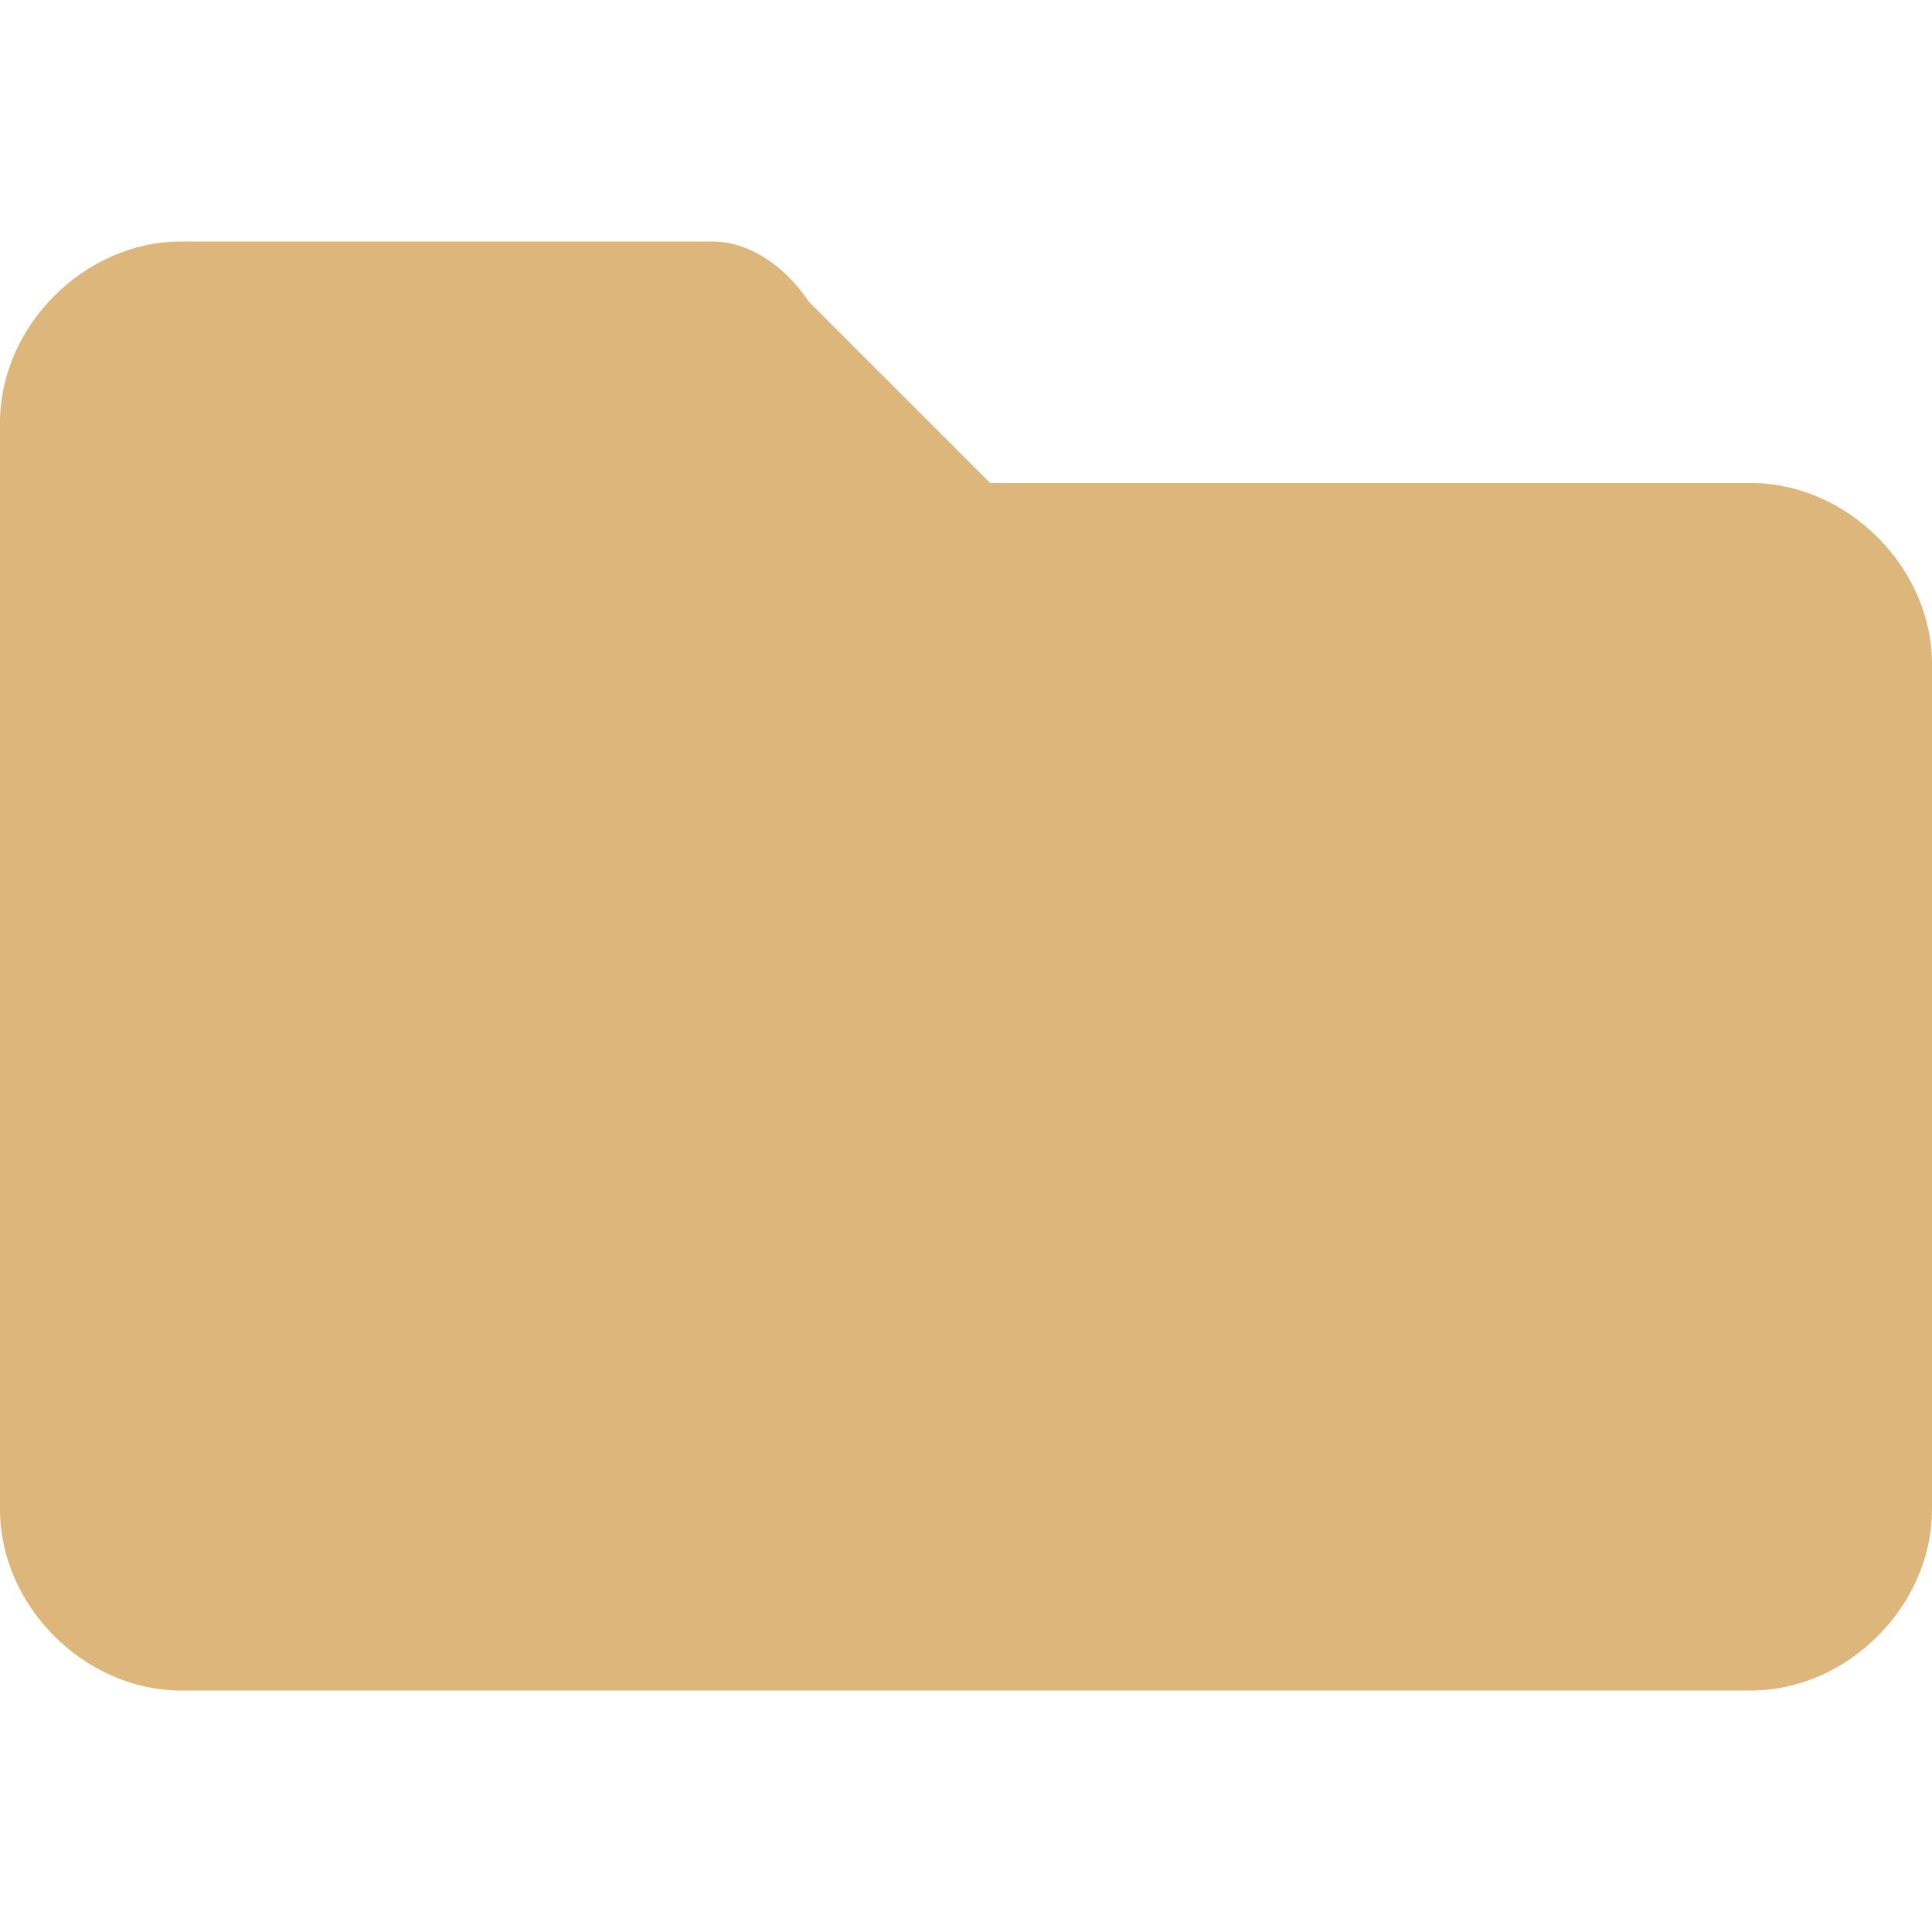
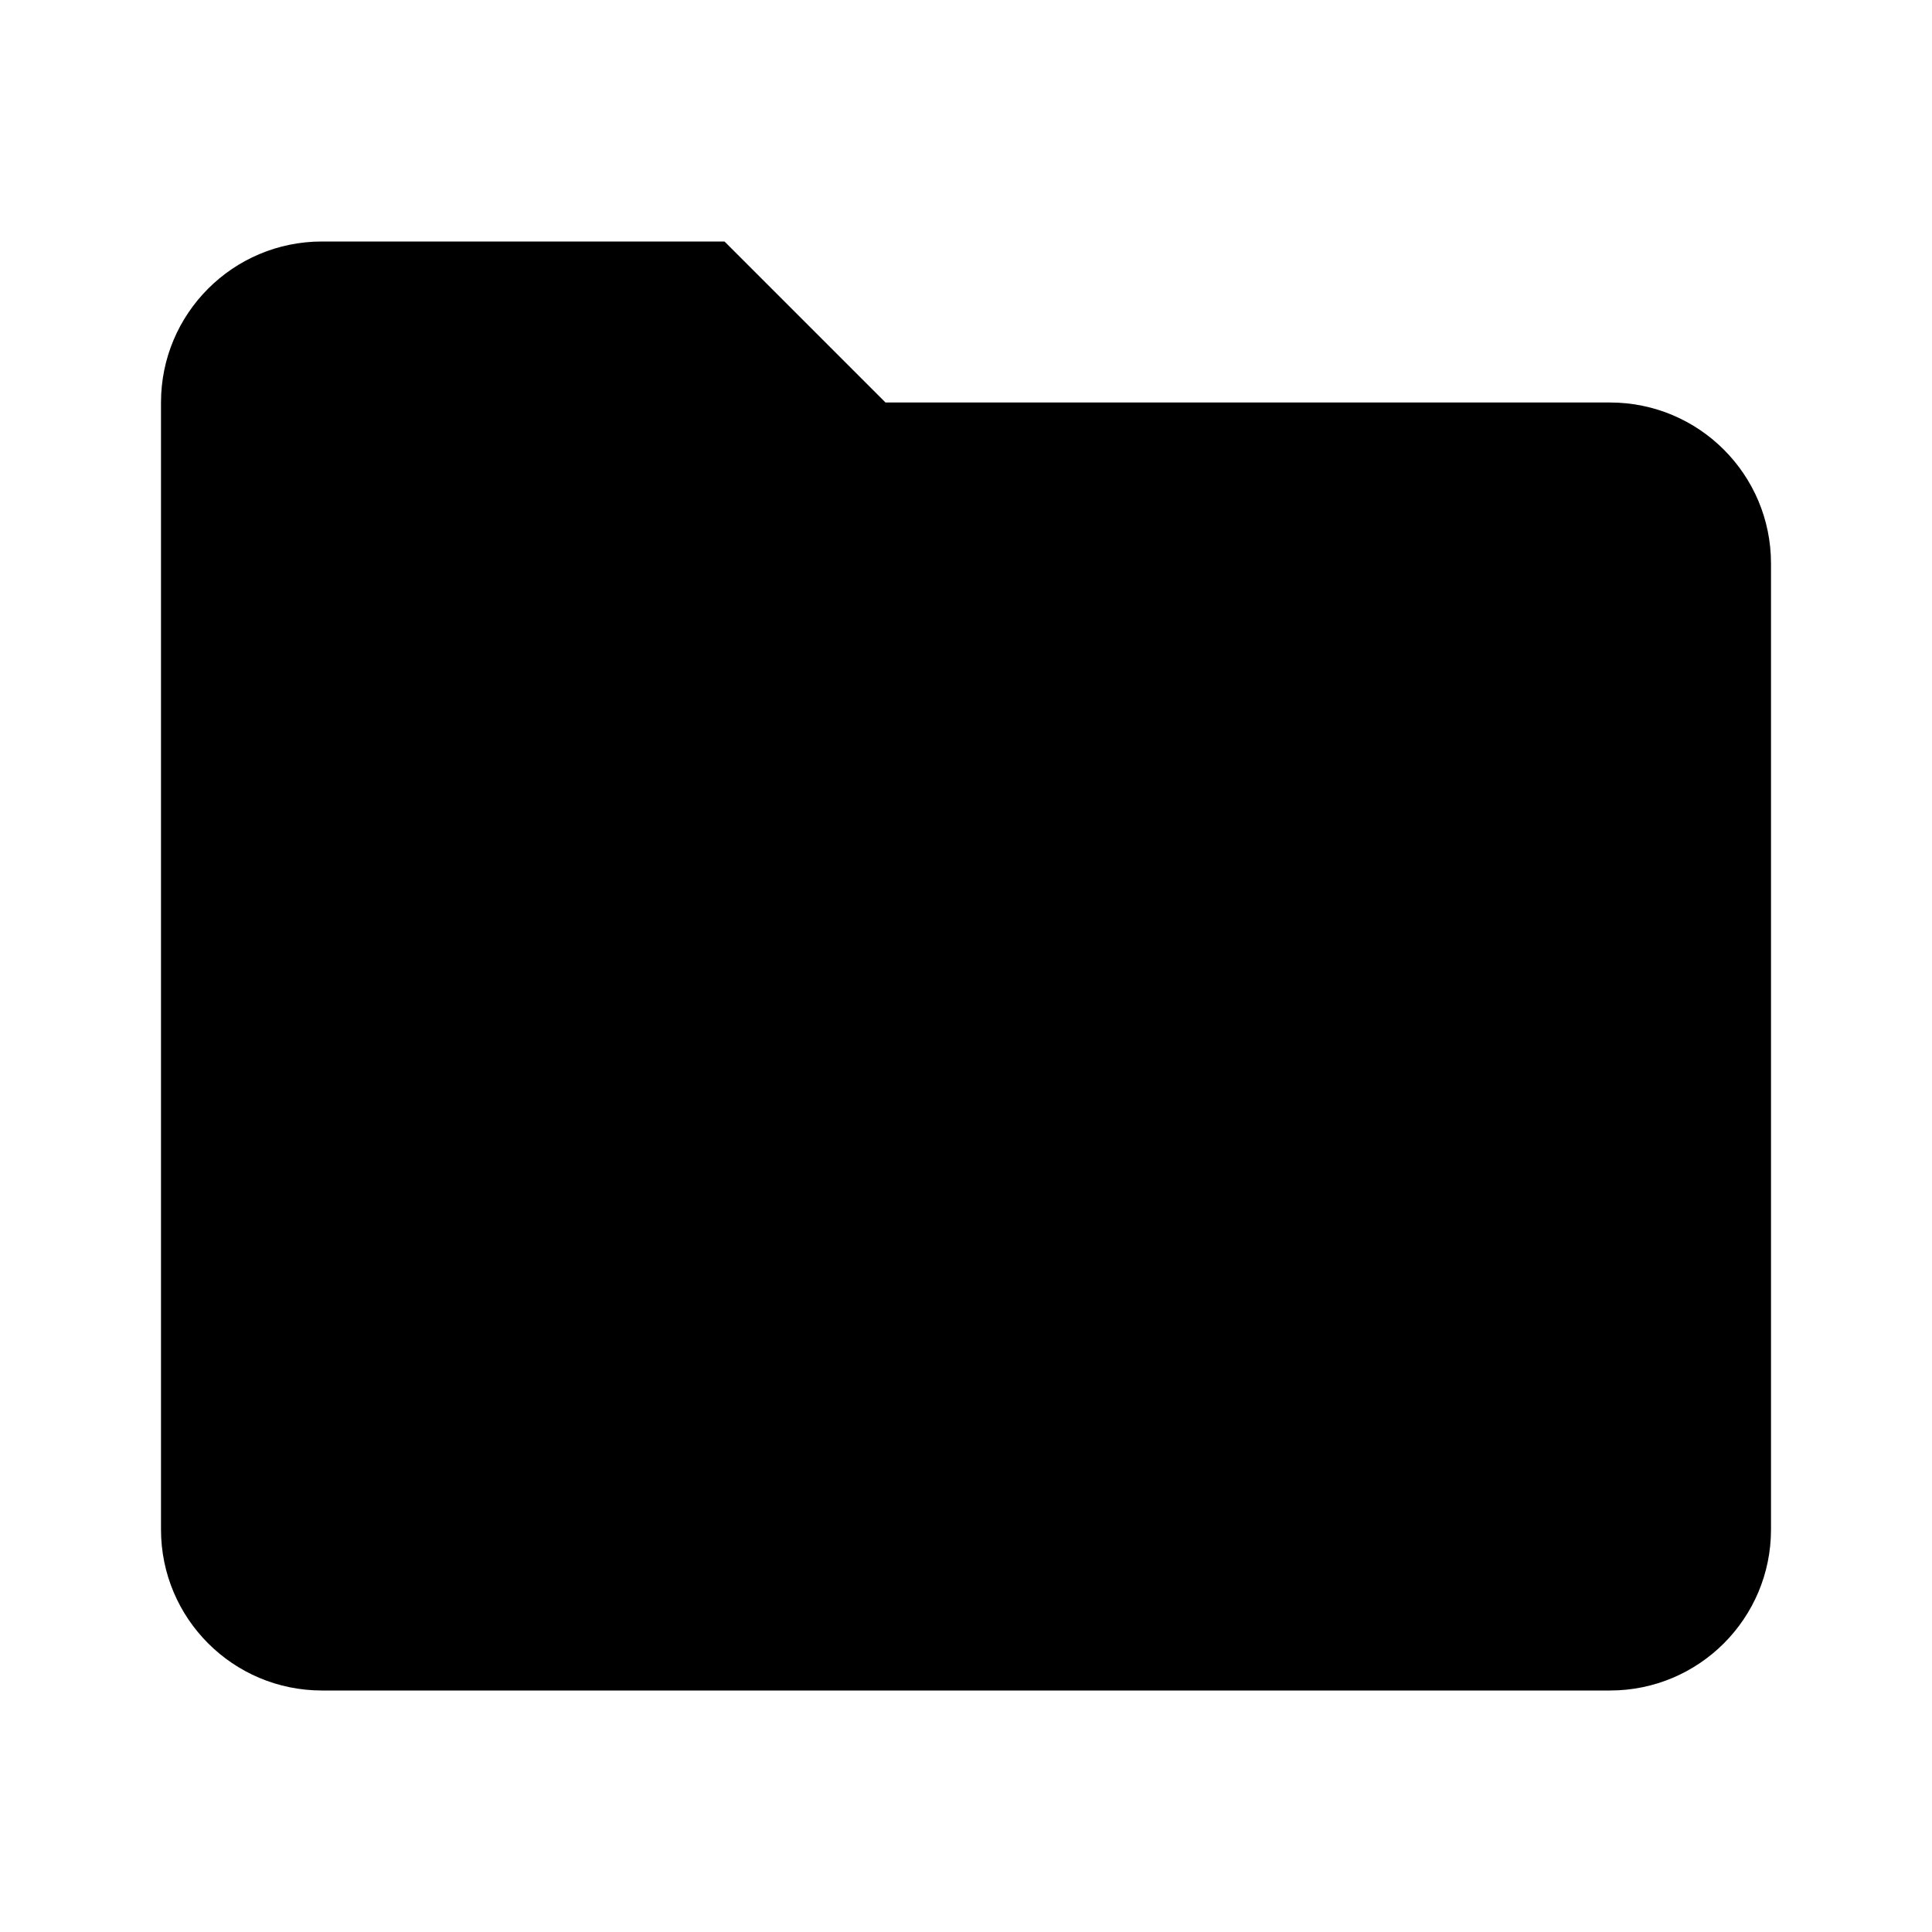
- <svg xmlns="http://www.w3.org/2000/svg" width="16" height="16" viewBox="0 0 16 16" fill="none">
-   <path d="M14.5 4H8.2L6.7 2.5C6.5 2.2 6.2 2 5.9 2H1.5C0.7 2 0 2.7 0 3.5V12.5C0 13.3 0.7 14 1.5 14H14.5C15.3 14 16 13.3 16 12.5V5.5C16 4.7 15.3 4 14.5 4Z" fill="#DCB67A" />
+ <svg xmlns="http://www.w3.org/2000/svg" width="24" height="24" viewBox="0 0 24 24">
+   <path d="M2 5C2 3.895 2.895 3 4 3H9L11 5H20C21.105 5 22 5.895 22 7V19C22 20.105 21.105 21 20 21H4C2.895 21 2 20.105 2 19V5Z" fill="currentColor" />
</svg>
